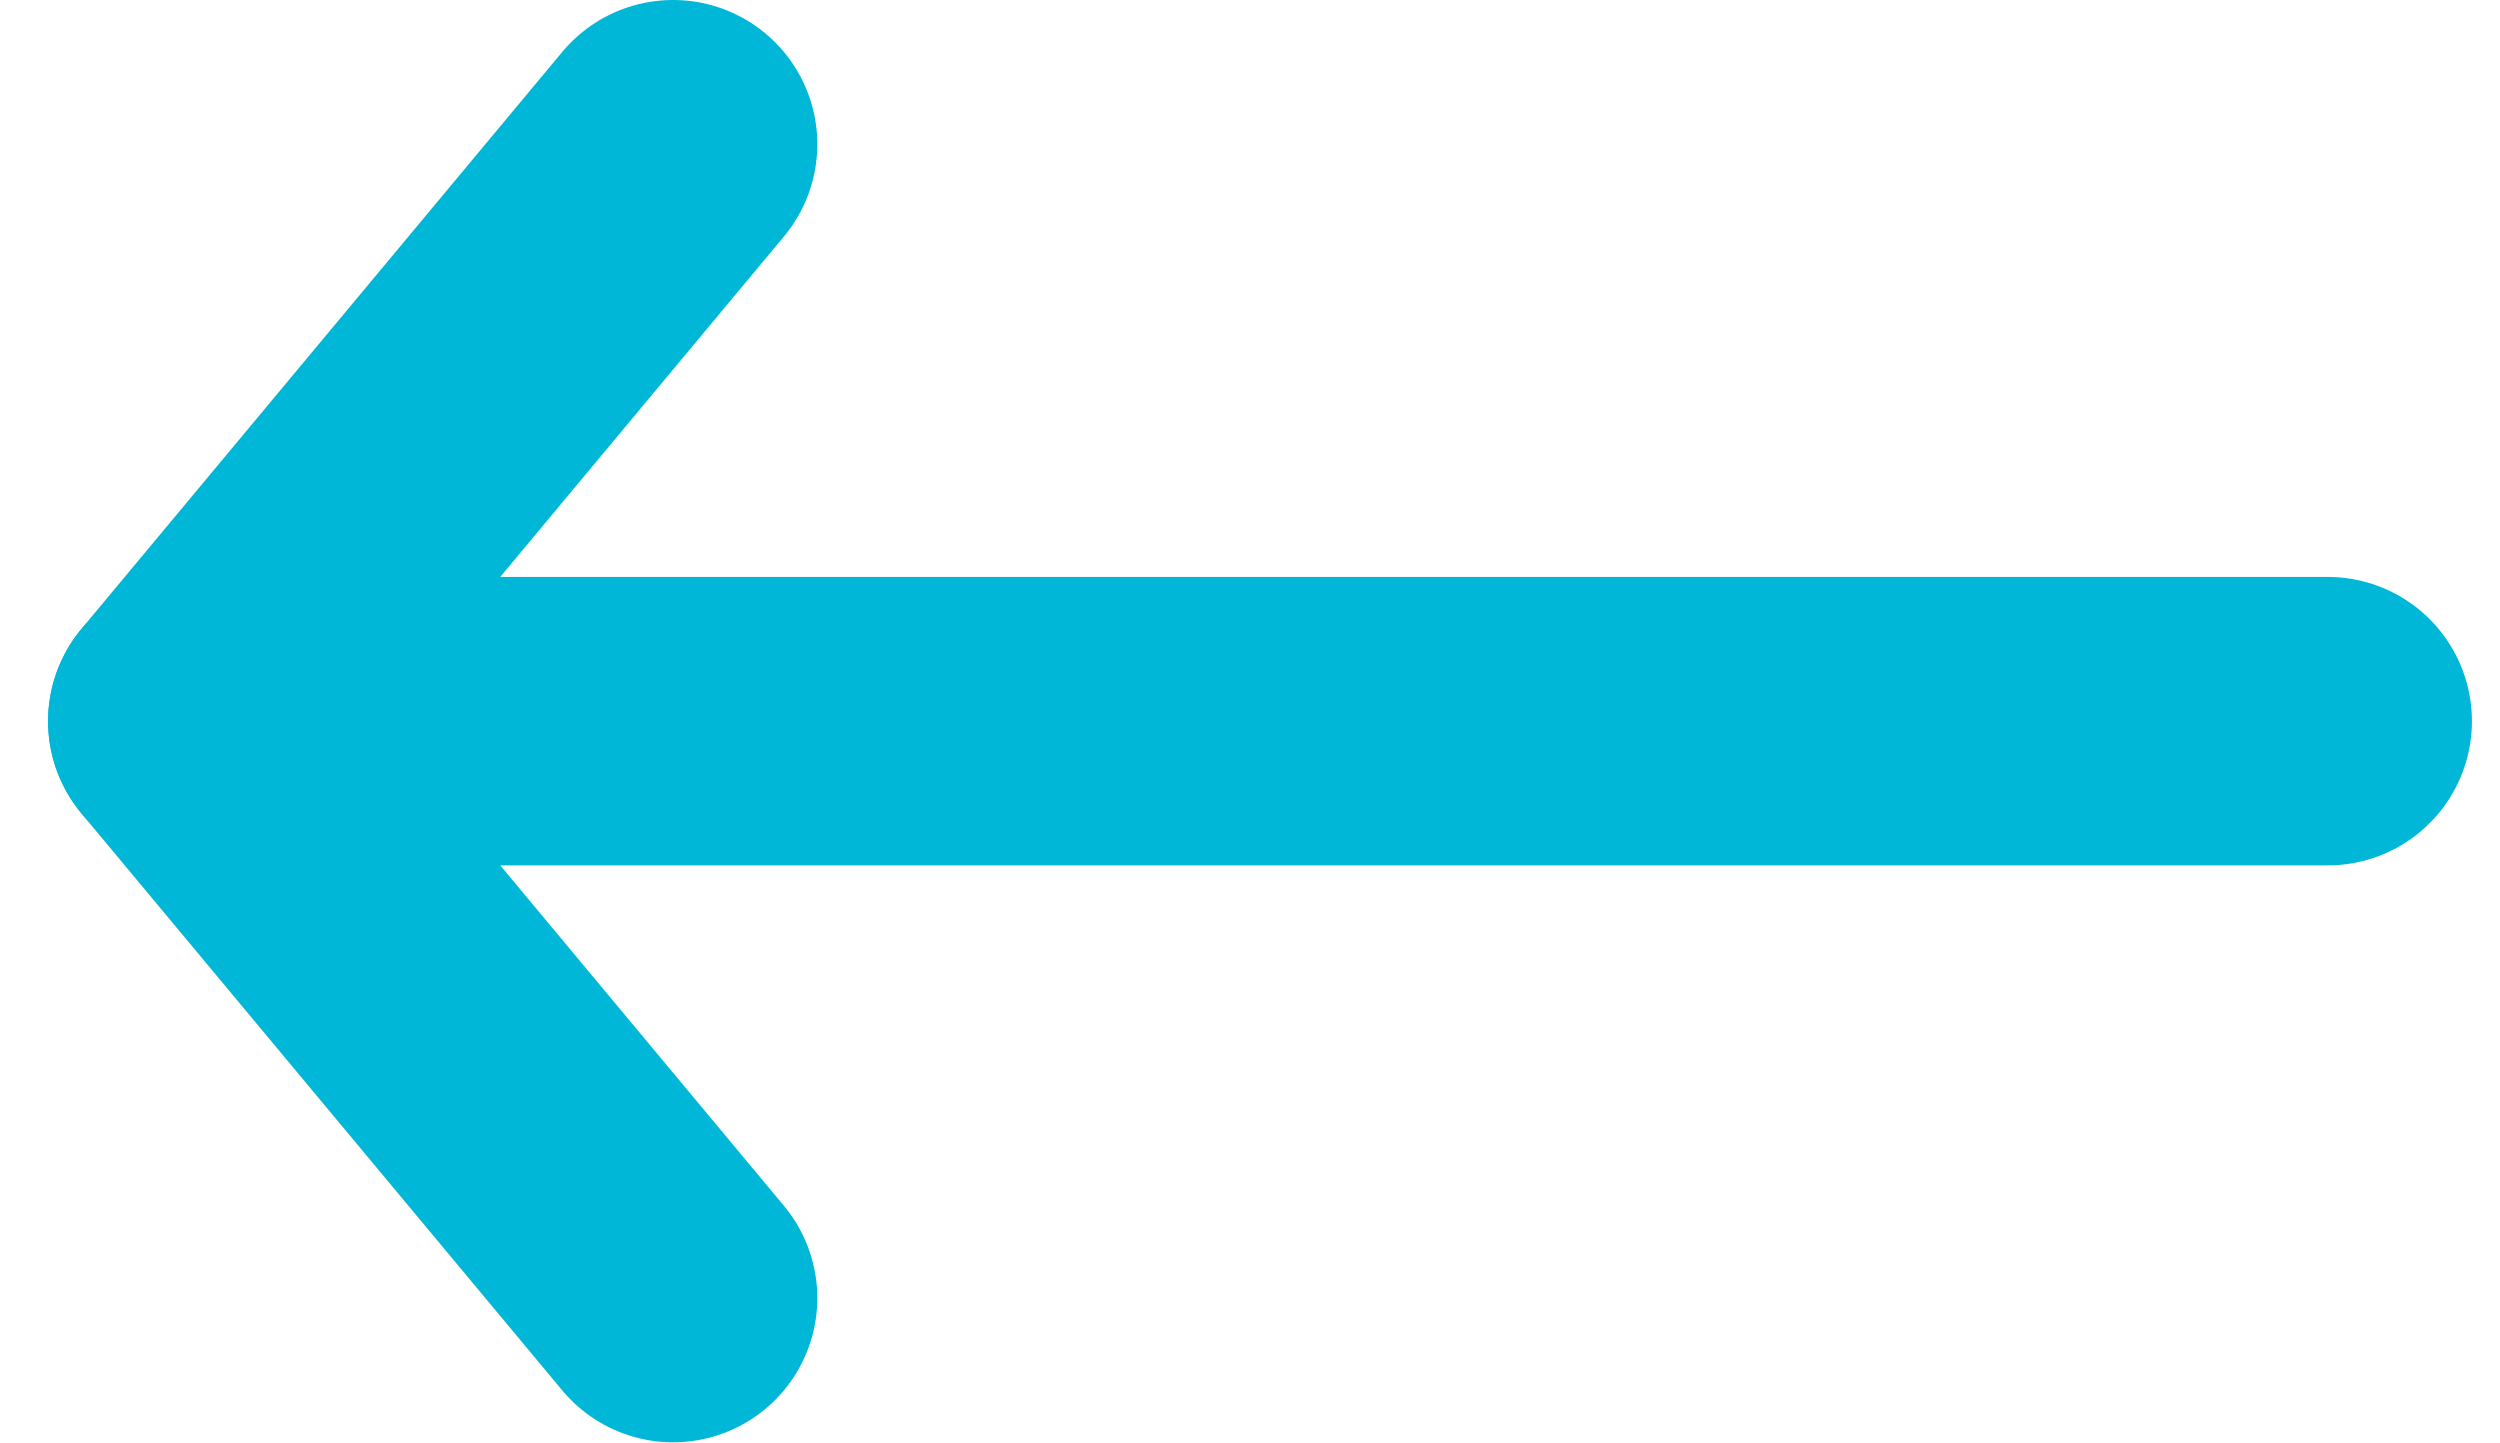
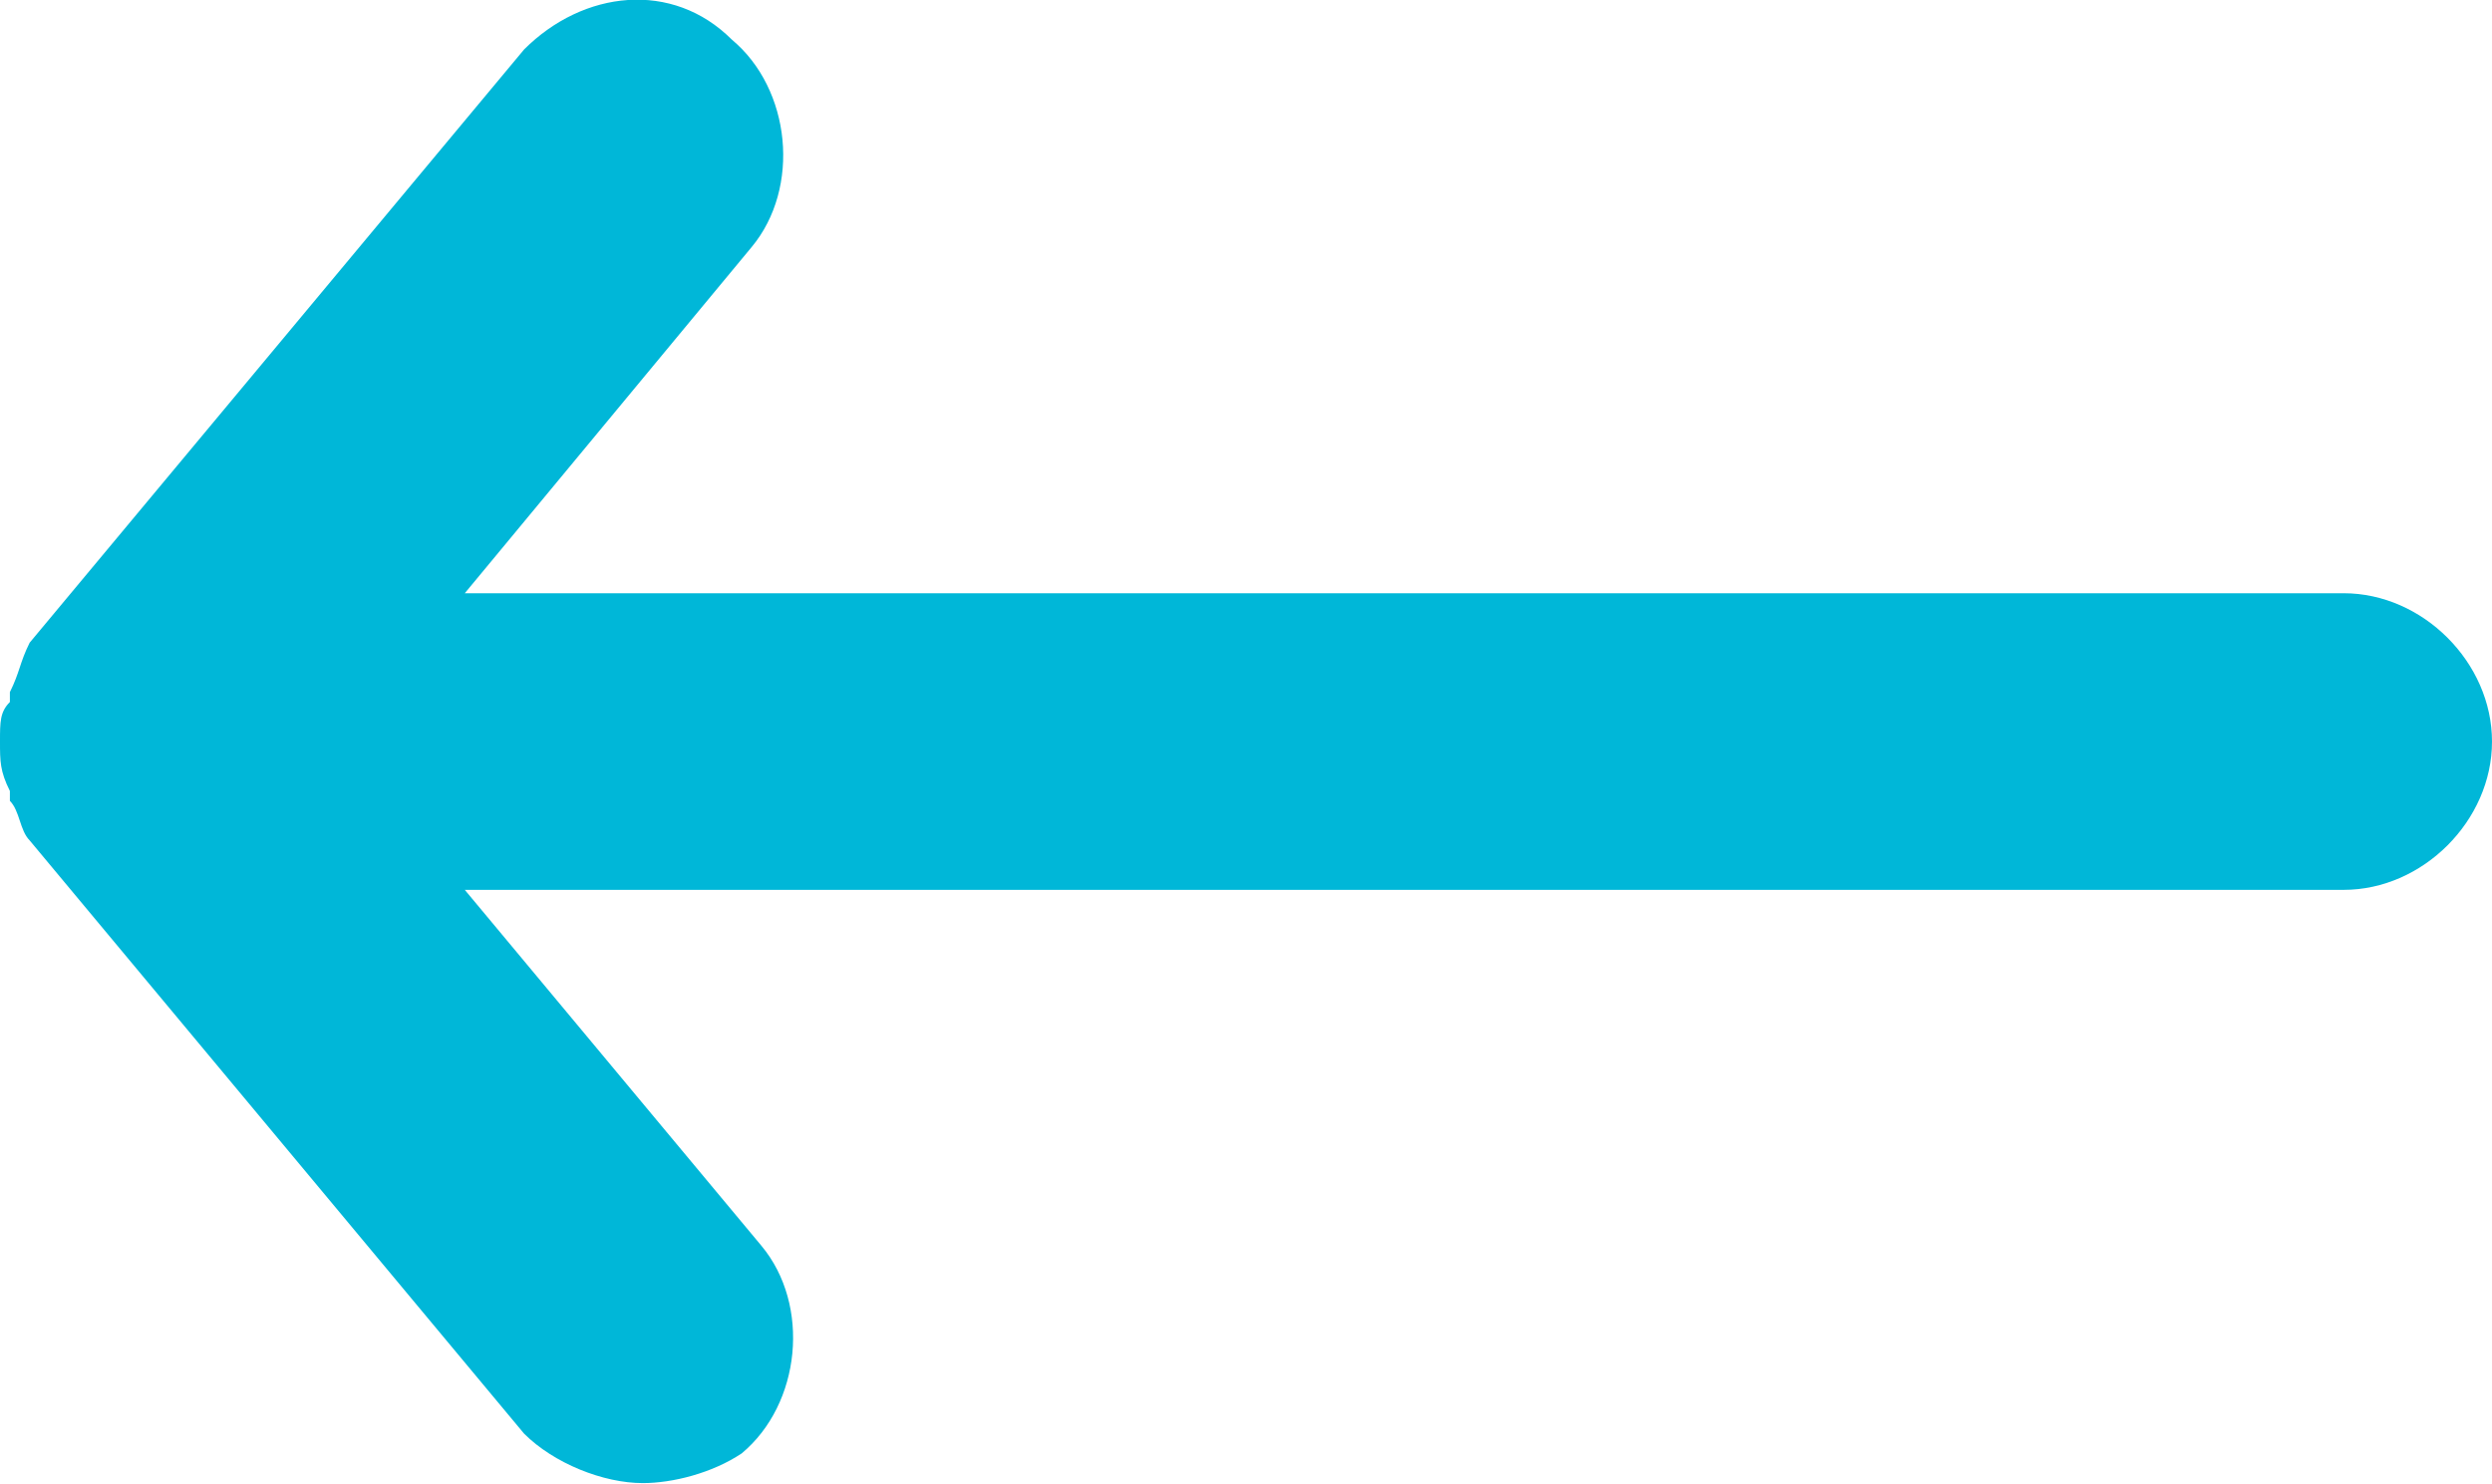
- <svg xmlns="http://www.w3.org/2000/svg" width="26px" height="15px" viewBox="0 0 26 15" version="1.1">
-   <g id="Page-1" stroke="none" stroke-width="1" fill="none" fill-rule="evenodd">
-     <g id="05b---for-Freelancer" transform="translate(-176, -132)" fill-rule="nonzero">
-       <g id="Icon/ic_arrow_back" transform="translate(173, 123)">
-         <rect id="Rectangle" x="0" y="0" width="32" height="32" />
-         <g id="Group" transform="translate(5, 10)" stroke="#00B7D8" stroke-linecap="round" stroke-linejoin="round" stroke-width="3">
-           <path d="M3.0375702e-13,6.5 L22.208,6.5" id="Path-3" />
-           <polyline id="Path-4" points="5 12.5 0 6.5 5 0.5" />
-         </g>
-       </g>
-     </g>
-   </g>
+ <svg xmlns="http://www.w3.org/2000/svg" version="1.1" id="Layer_1" x="0px" y="0px" viewBox="0 0 25.2 15" style="enable-background:new 0 0 25.2 15;" xml:space="preserve">
+   <path style="fill:#00B7D8;" d="M23.7,6h-19l2.9-3.5c0.5-0.6,0.4-1.6-0.2-2.1C6.8-0.2,5.9-0.1,5.3,0.5l-5,6c0,0,0,0,0,0C0.2,6.7,0.2,6.8,0.1,7  c0,0,0,0,0,0.1C0,7.2,0,7.3,0,7.5C0,7.7,0,7.8,0.1,8c0,0,0,0,0,0.1c0.1,0.1,0.1,0.3,0.2,0.4c0,0,0,0,0,0l5,6C5.6,14.8,6.1,15,6.5,15  c0.3,0,0.7-0.1,1-0.3c0.6-0.5,0.7-1.5,0.2-2.1L4.7,9h19c0.8,0,1.5-0.7,1.5-1.5S24.5,6,23.7,6z" />
</svg>
